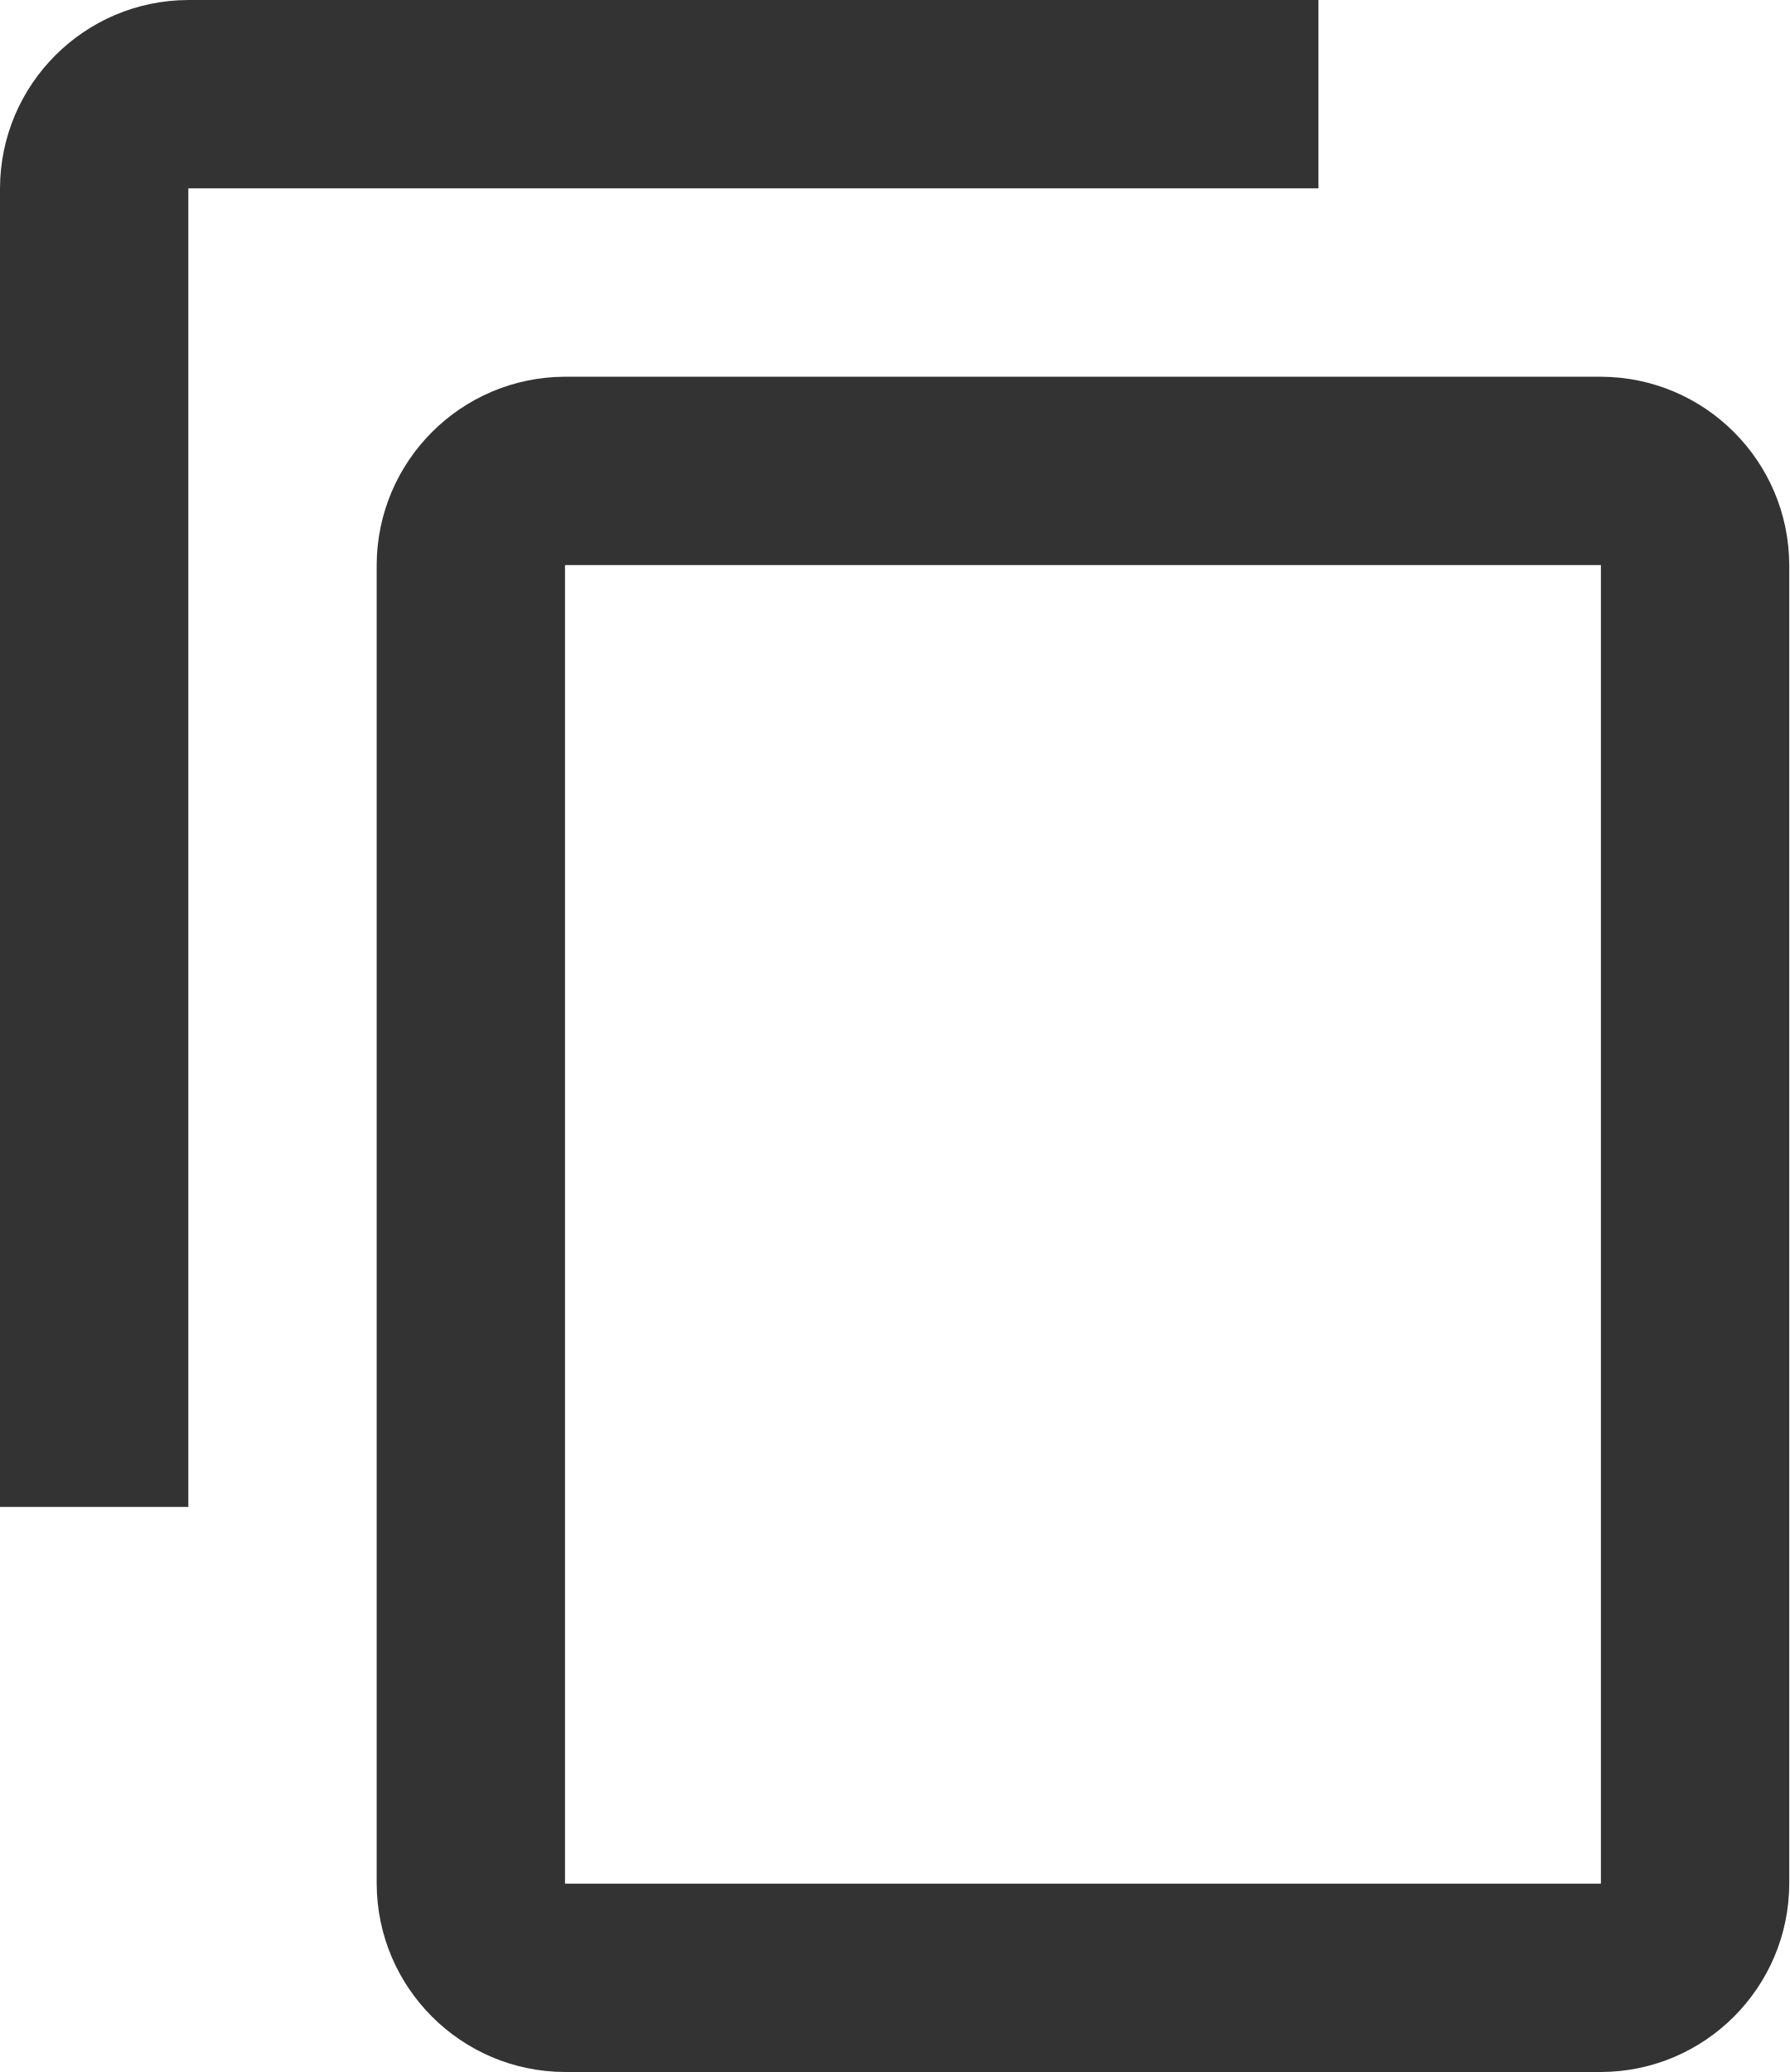
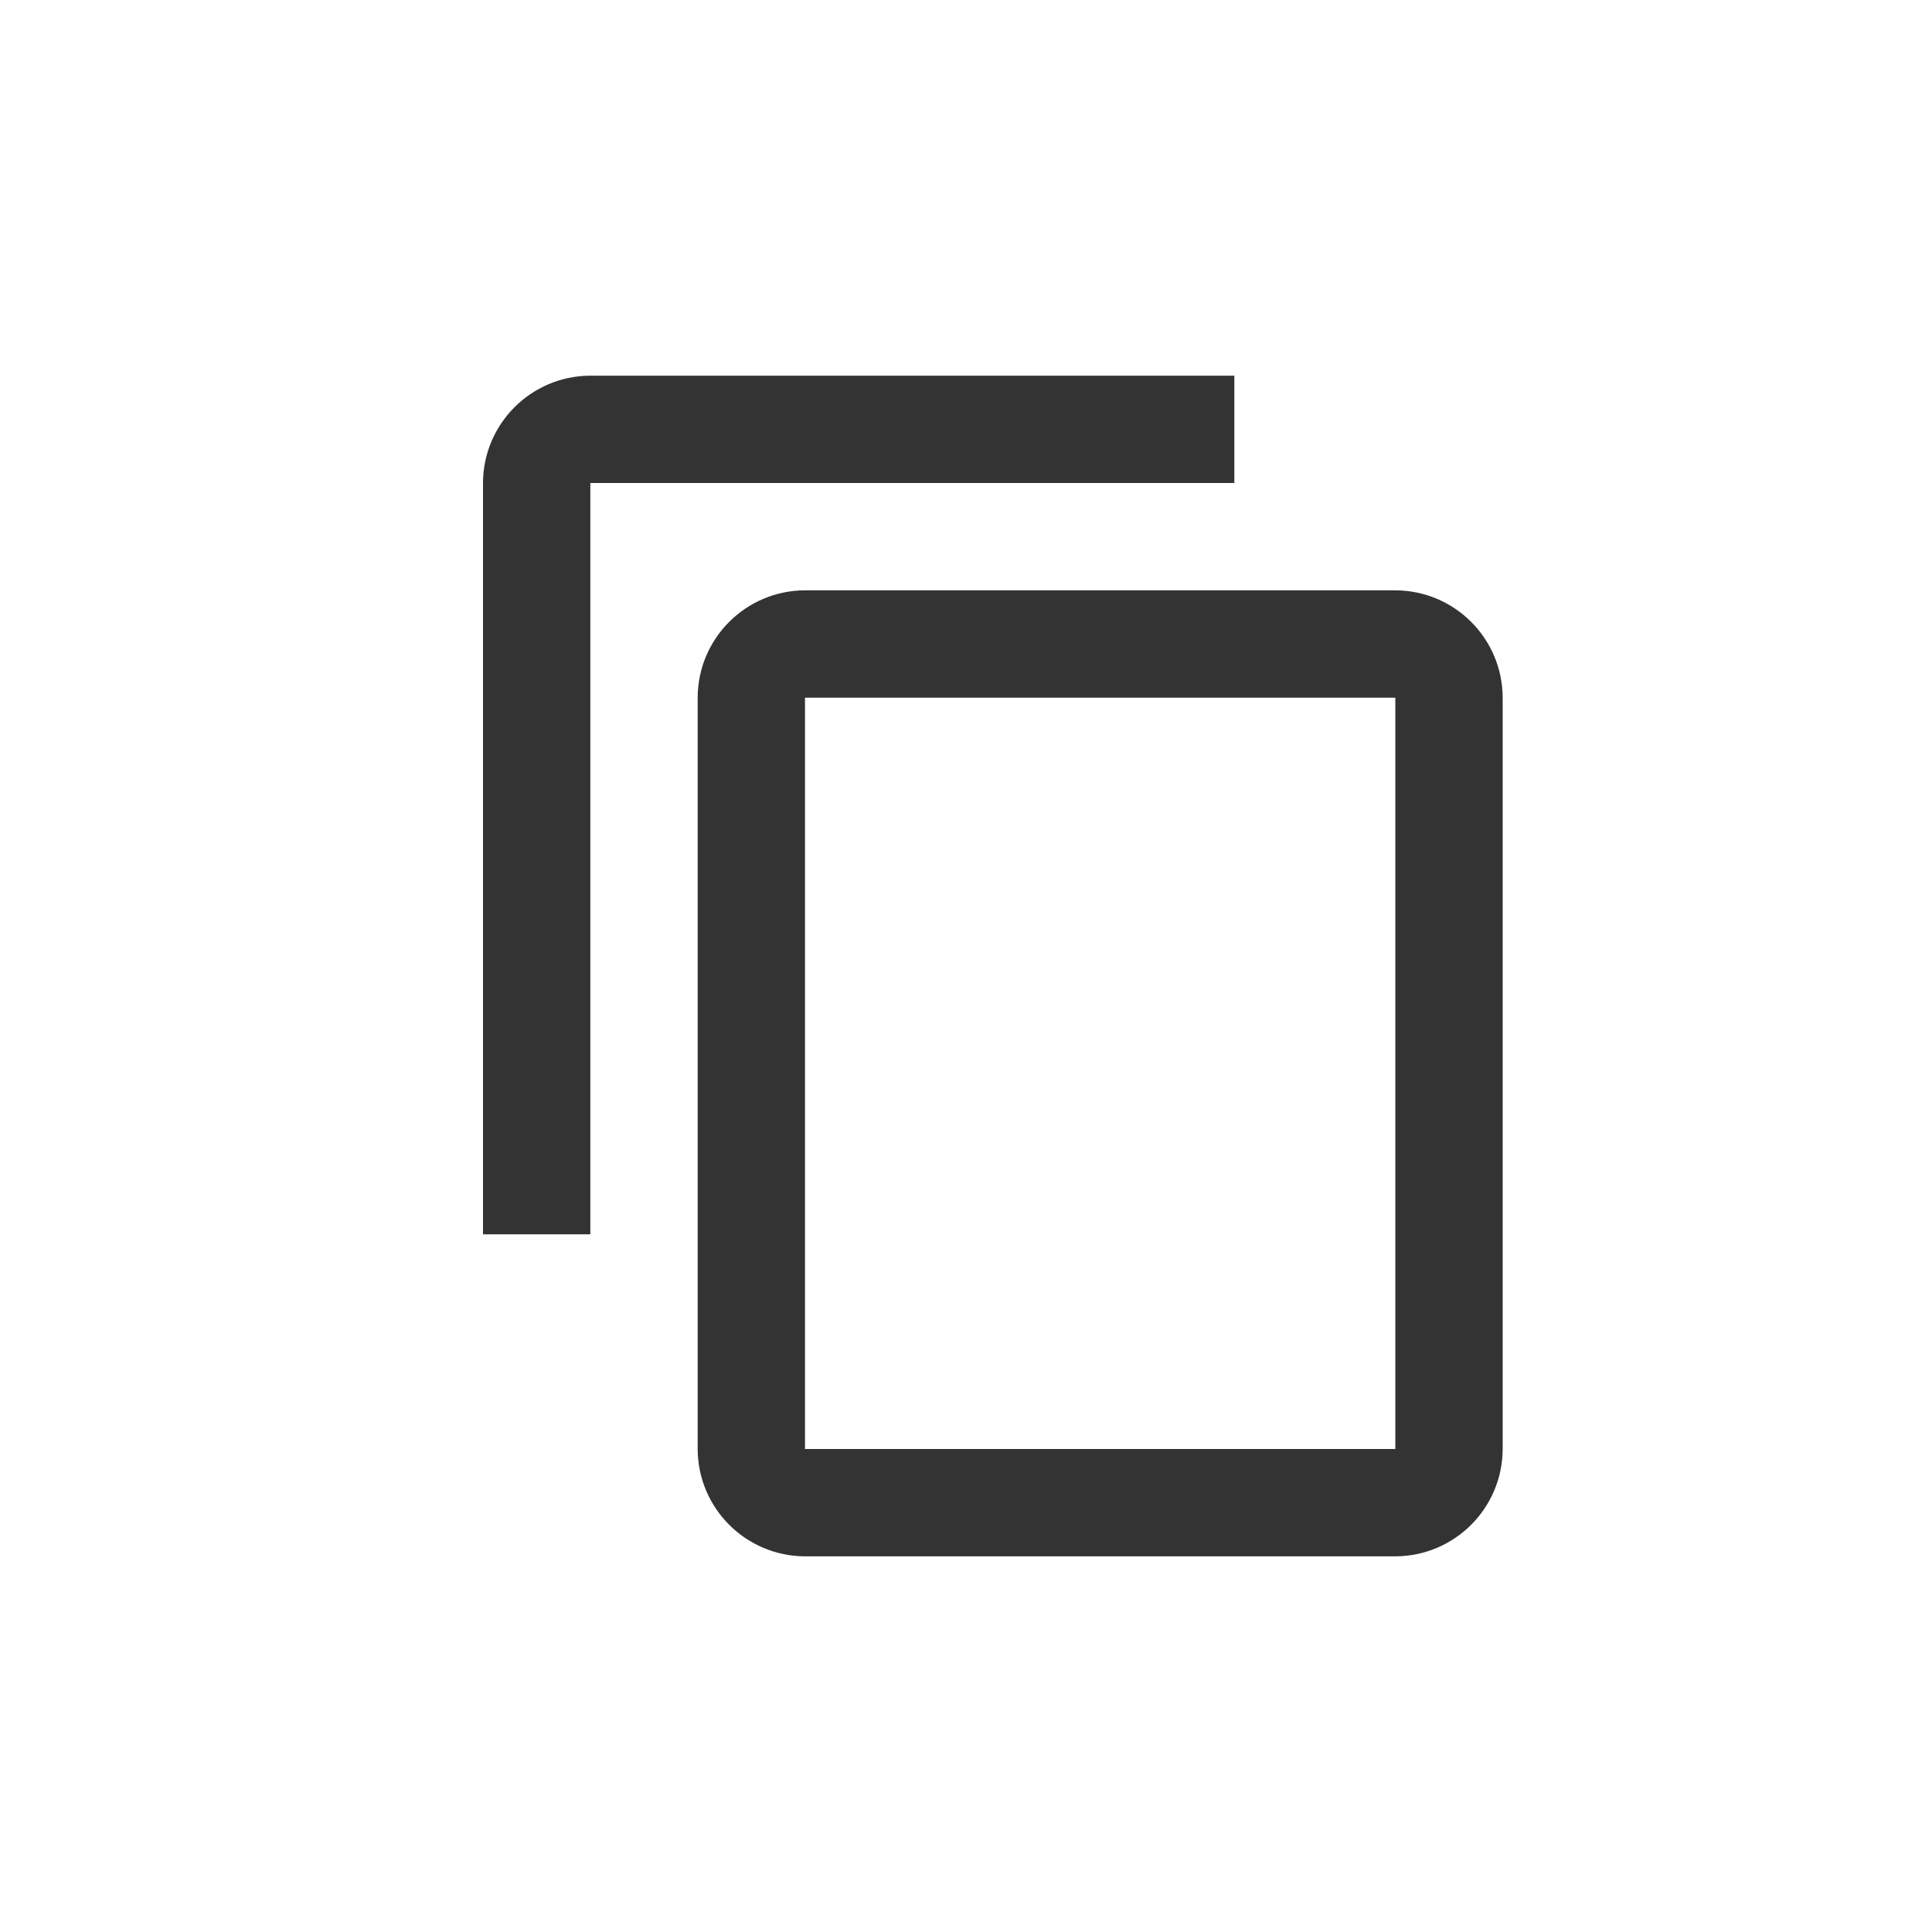
- <svg xmlns="http://www.w3.org/2000/svg" width="19" height="22">
-   <path d="M14 0H2a2.006 2.006 0 0 0-2 2v14h2V2h12Zm3 4H6a2.006 2.006 0 0 0-2 2v14a2.006 2.006 0 0 0 2 2h11a2.006 2.006 0 0 0 2-2V6a2.006 2.006 0 0 0-2-2Zm0 16H6V6h11Z" fill="#333" />
+ <svg xmlns="http://www.w3.org/2000/svg" width="36" height="36">
+   <path d="M23 7H11a2.006 2.006 0 0 0-2 2v14h2V9h12Zm3 4H15a2.006 2.006 0 0 0-2 2v14a2.006 2.006 0 0 0 2 2h11a2.006 2.006 0 0 0 2-2V13a2.006 2.006 0 0 0-2-2Zm0 16H15V13h11Z" fill="#333" />
</svg>
